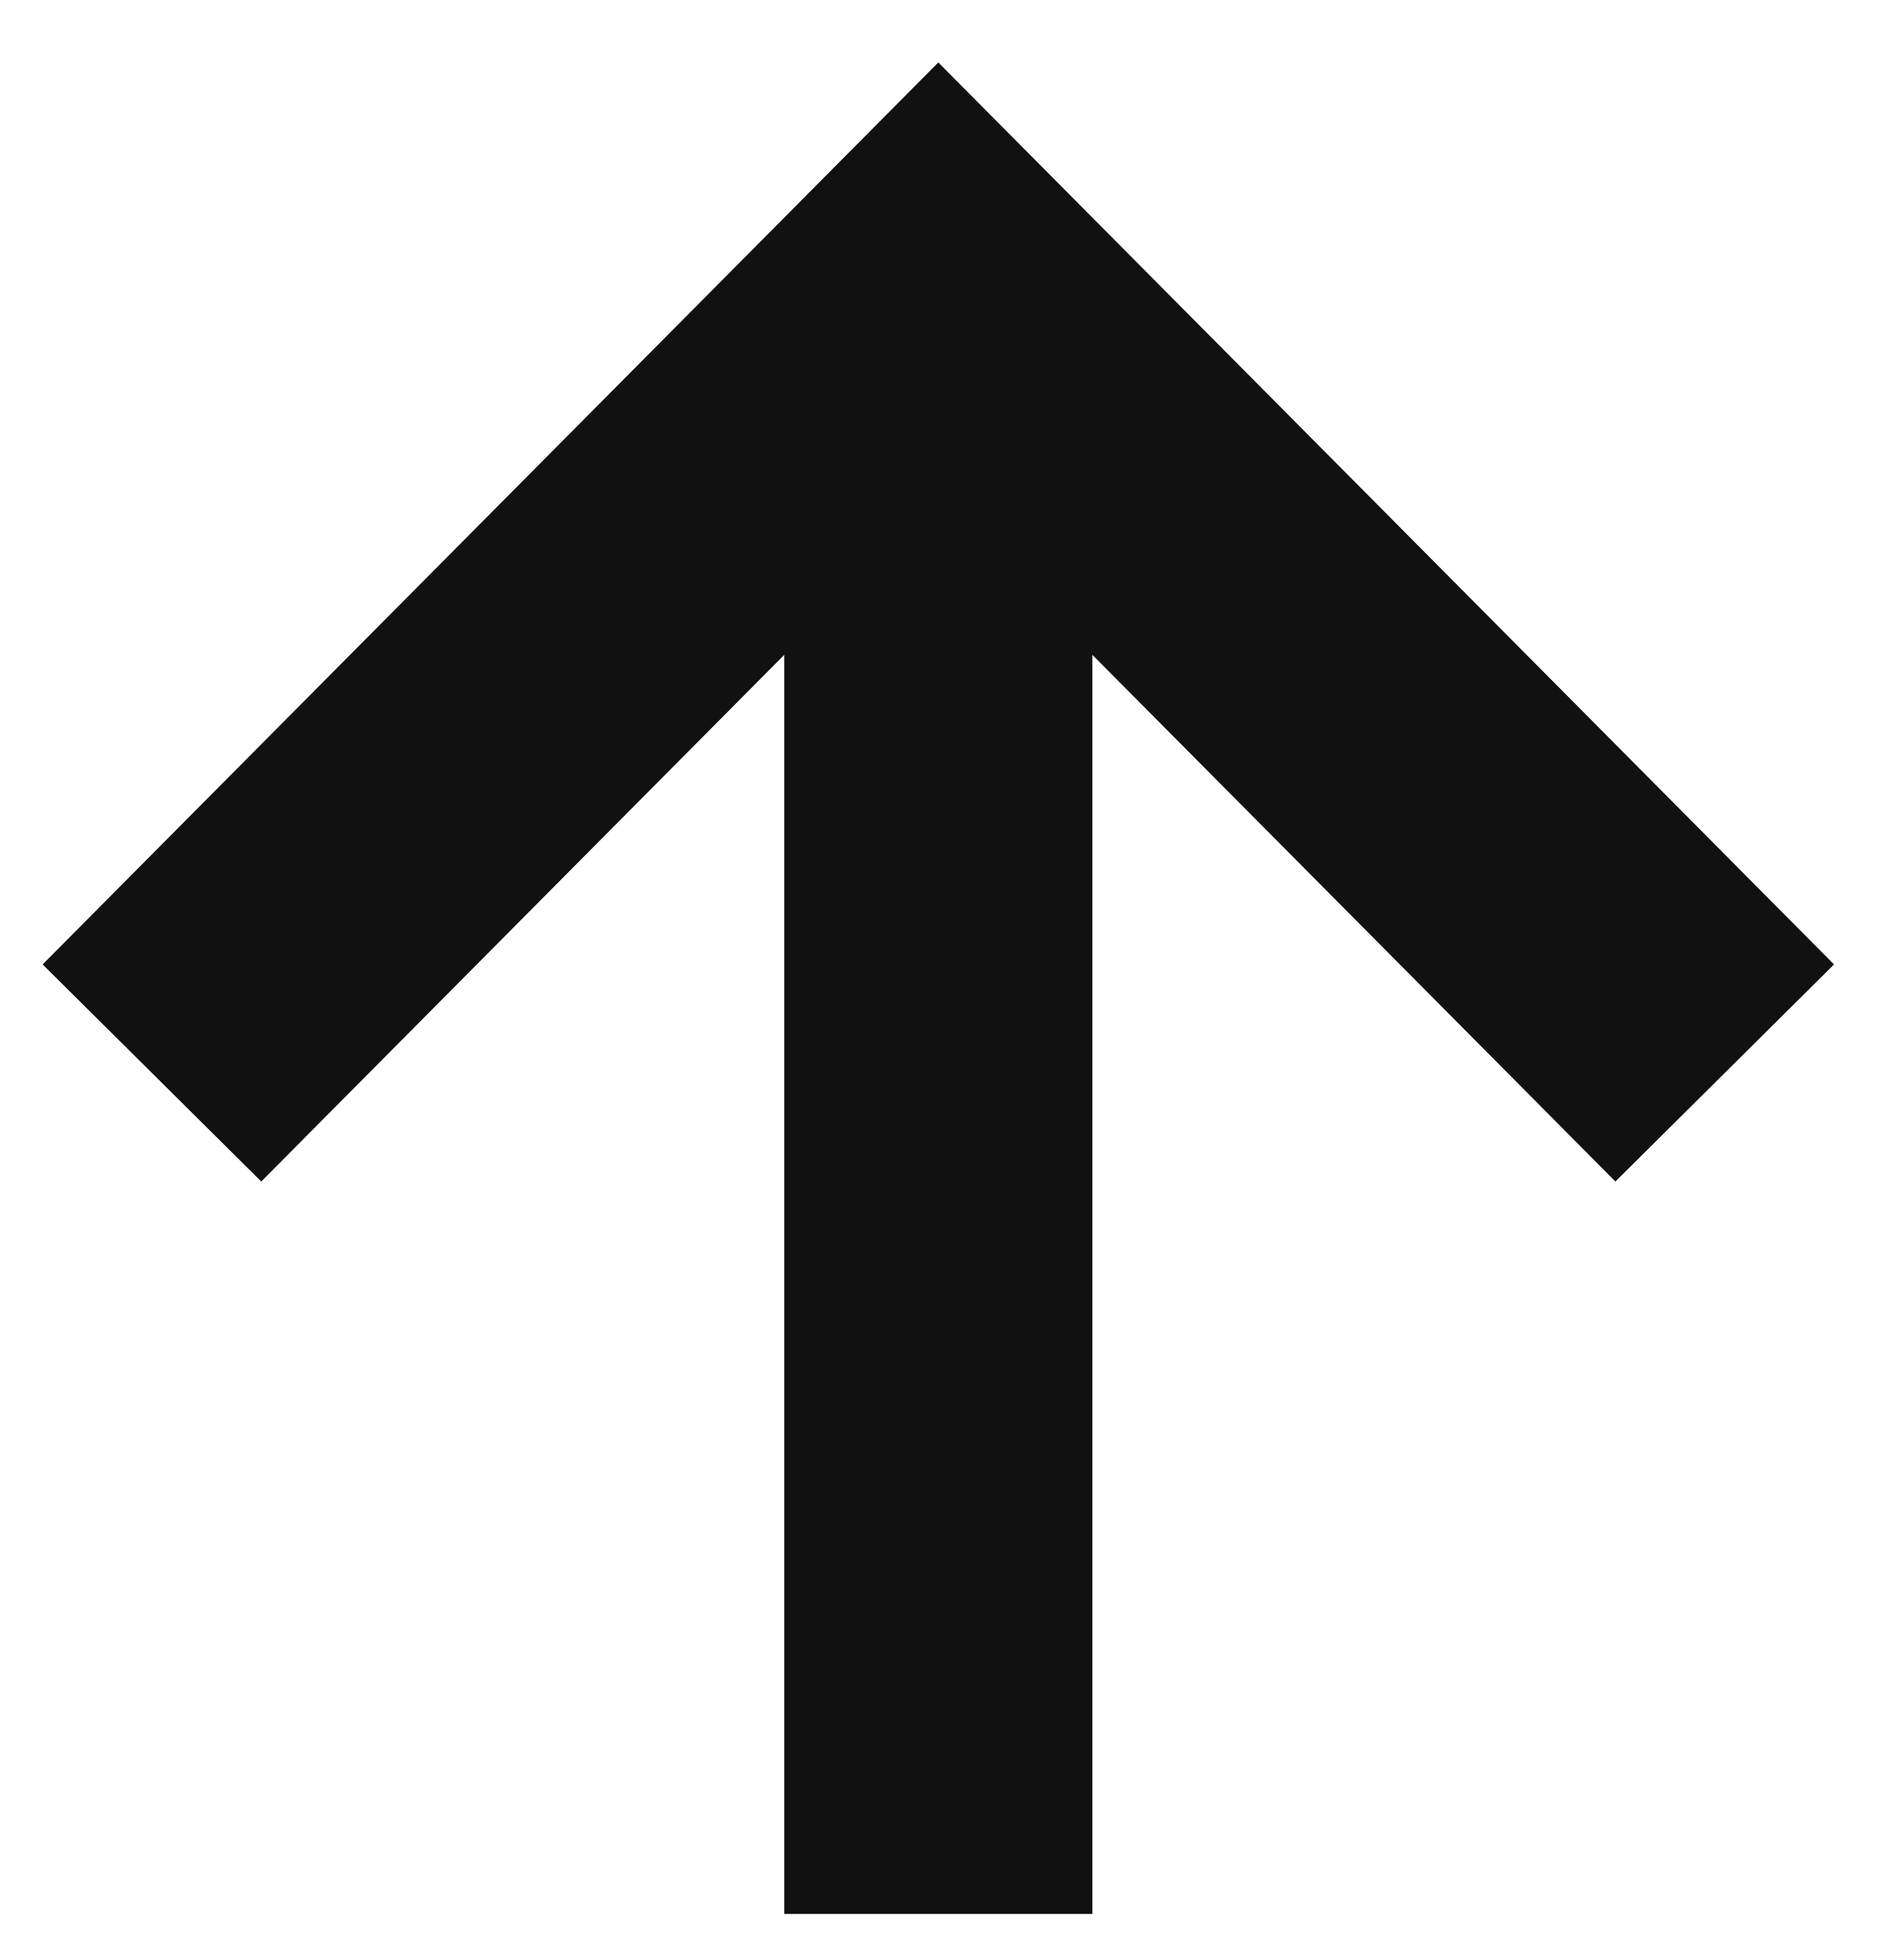
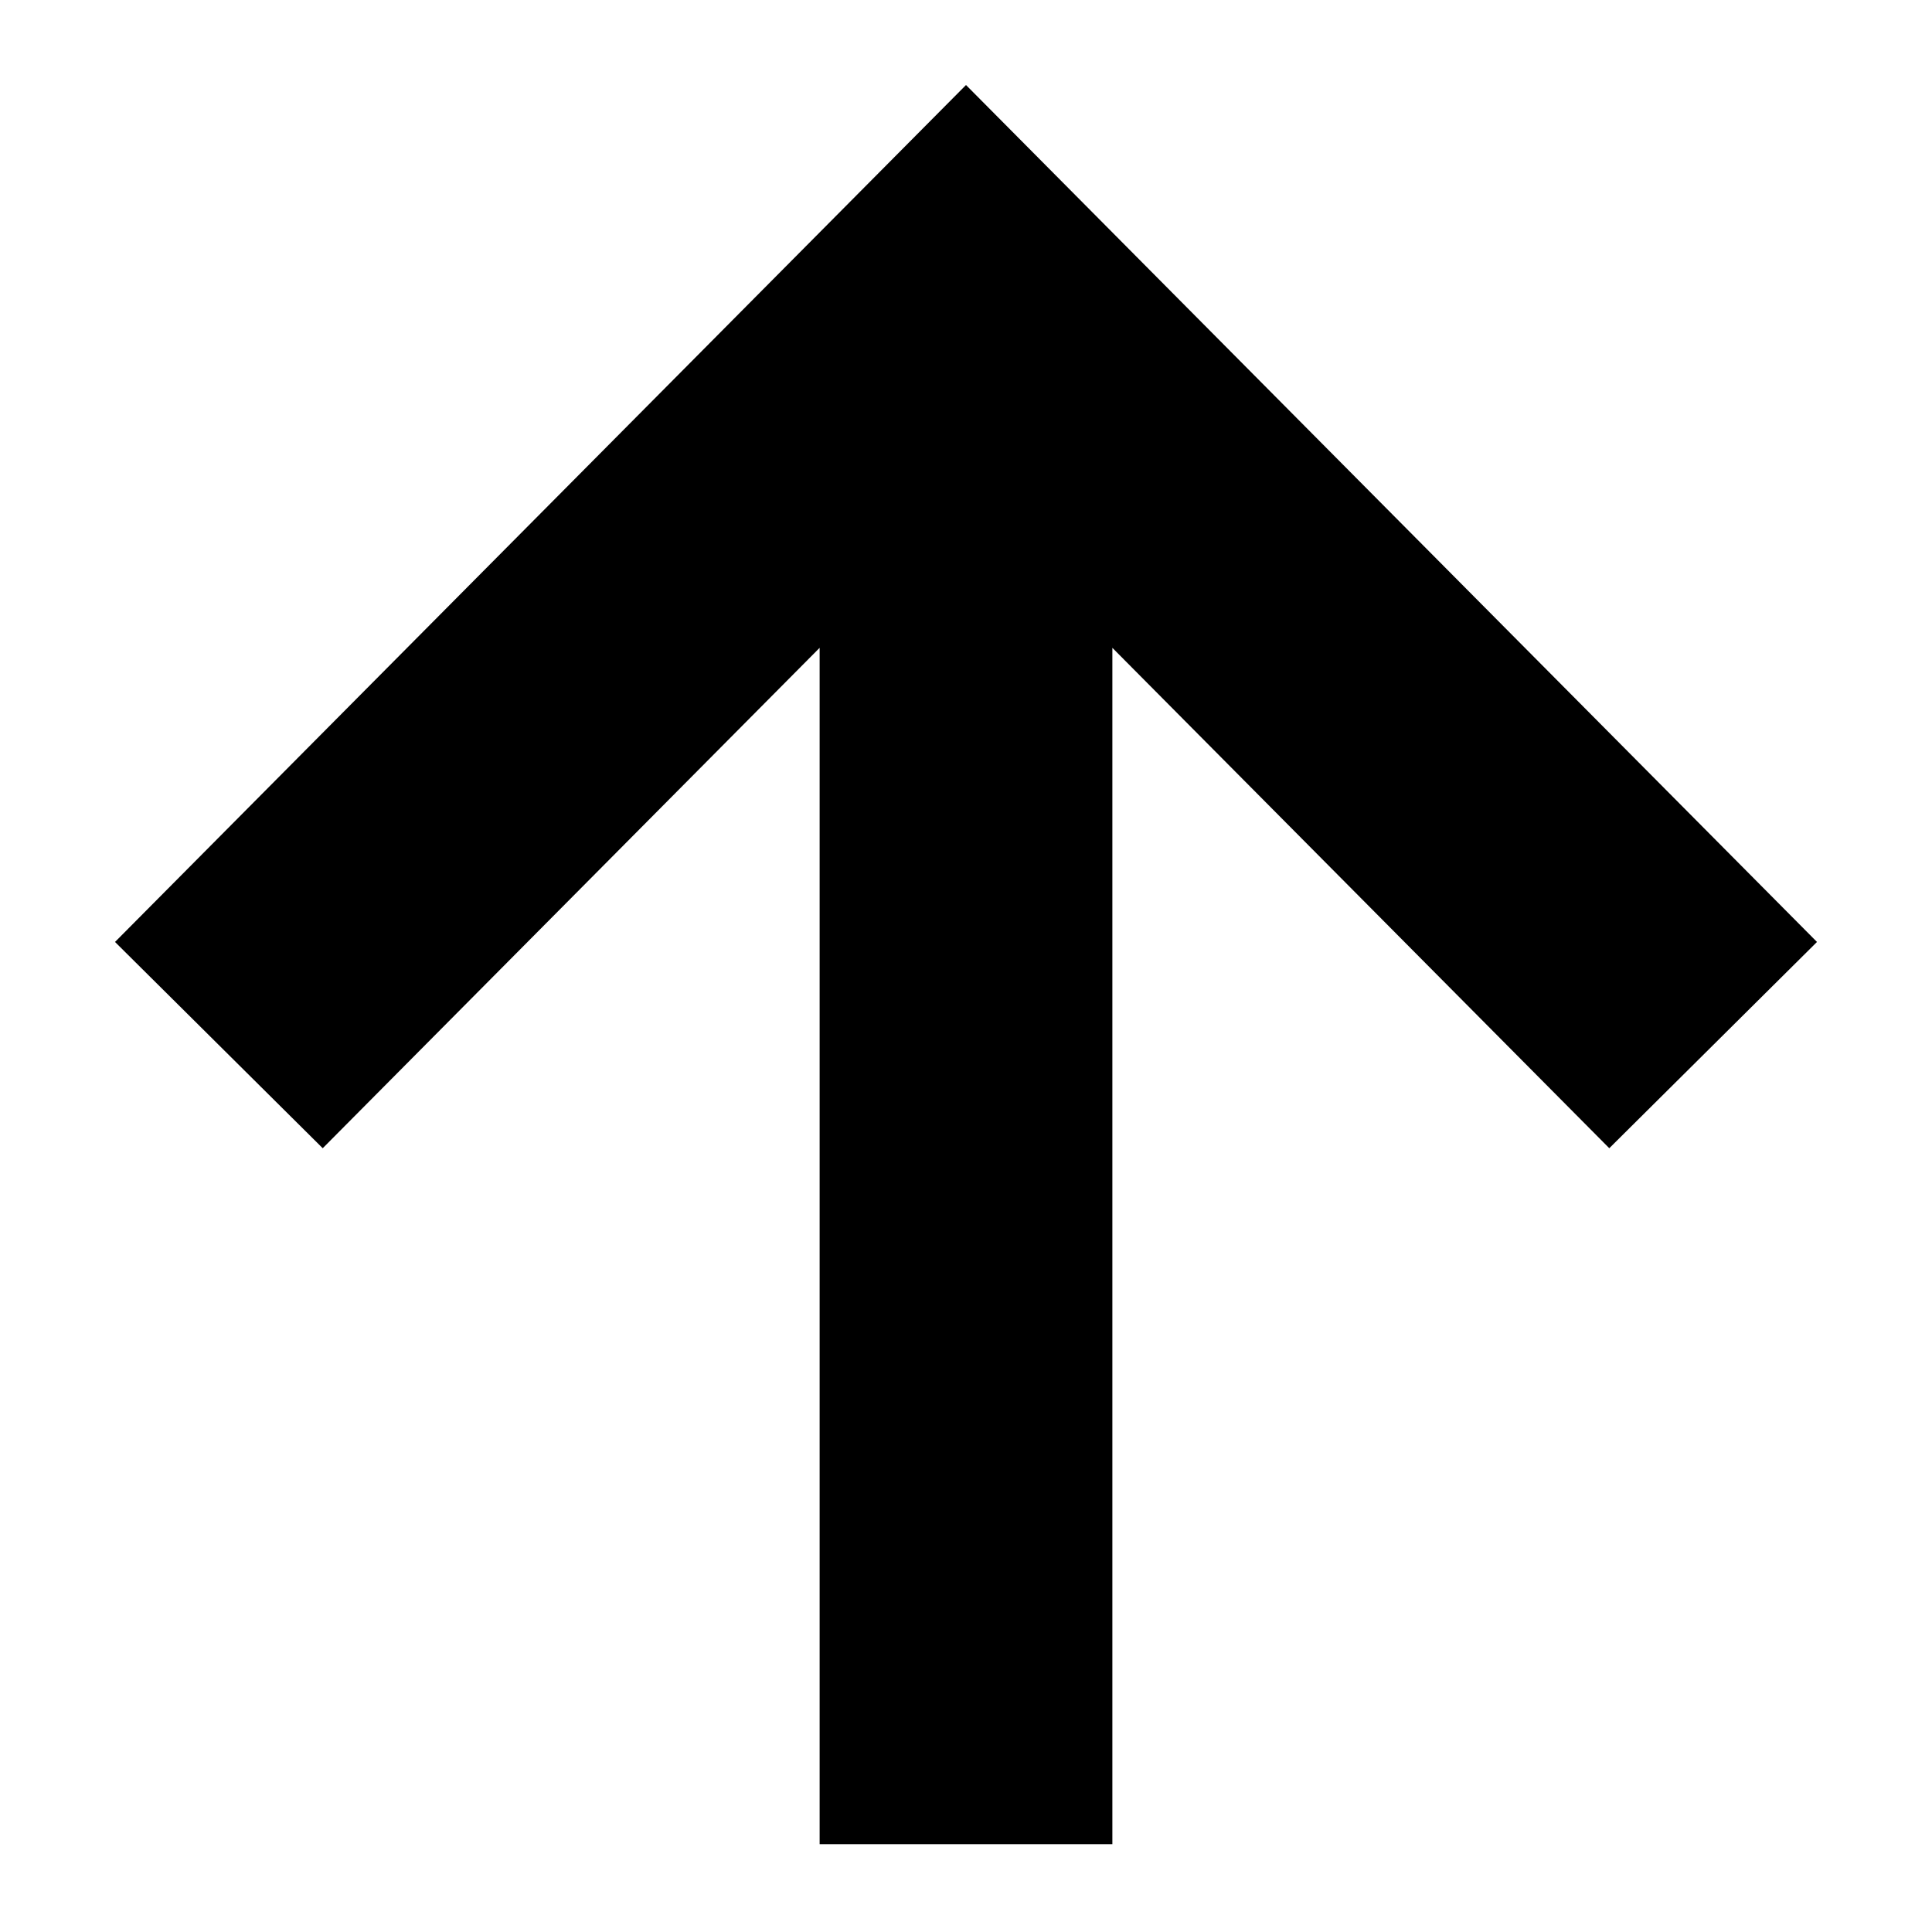
- <svg xmlns="http://www.w3.org/2000/svg" width="26" height="27" viewBox="0 0 26 27" fill="none">
-   <path d="M3.588 13.275L12.925 3.872L22.262 13.275M12.925 5.178V24.244" stroke="#111111" stroke-width="4.244" stroke-miterlimit="10" stroke-linecap="square" />
+ <svg xmlns="http://www.w3.org/2000/svg" width="33" height="33" viewBox="0 0 33 33" fill="none">
+   <path d="M5.5 16.077L16.5 5L27.5 16.077M16.5 6.538V17.769V29" stroke="black" stroke-width="5" stroke-miterlimit="10" stroke-linecap="square" />
</svg>
